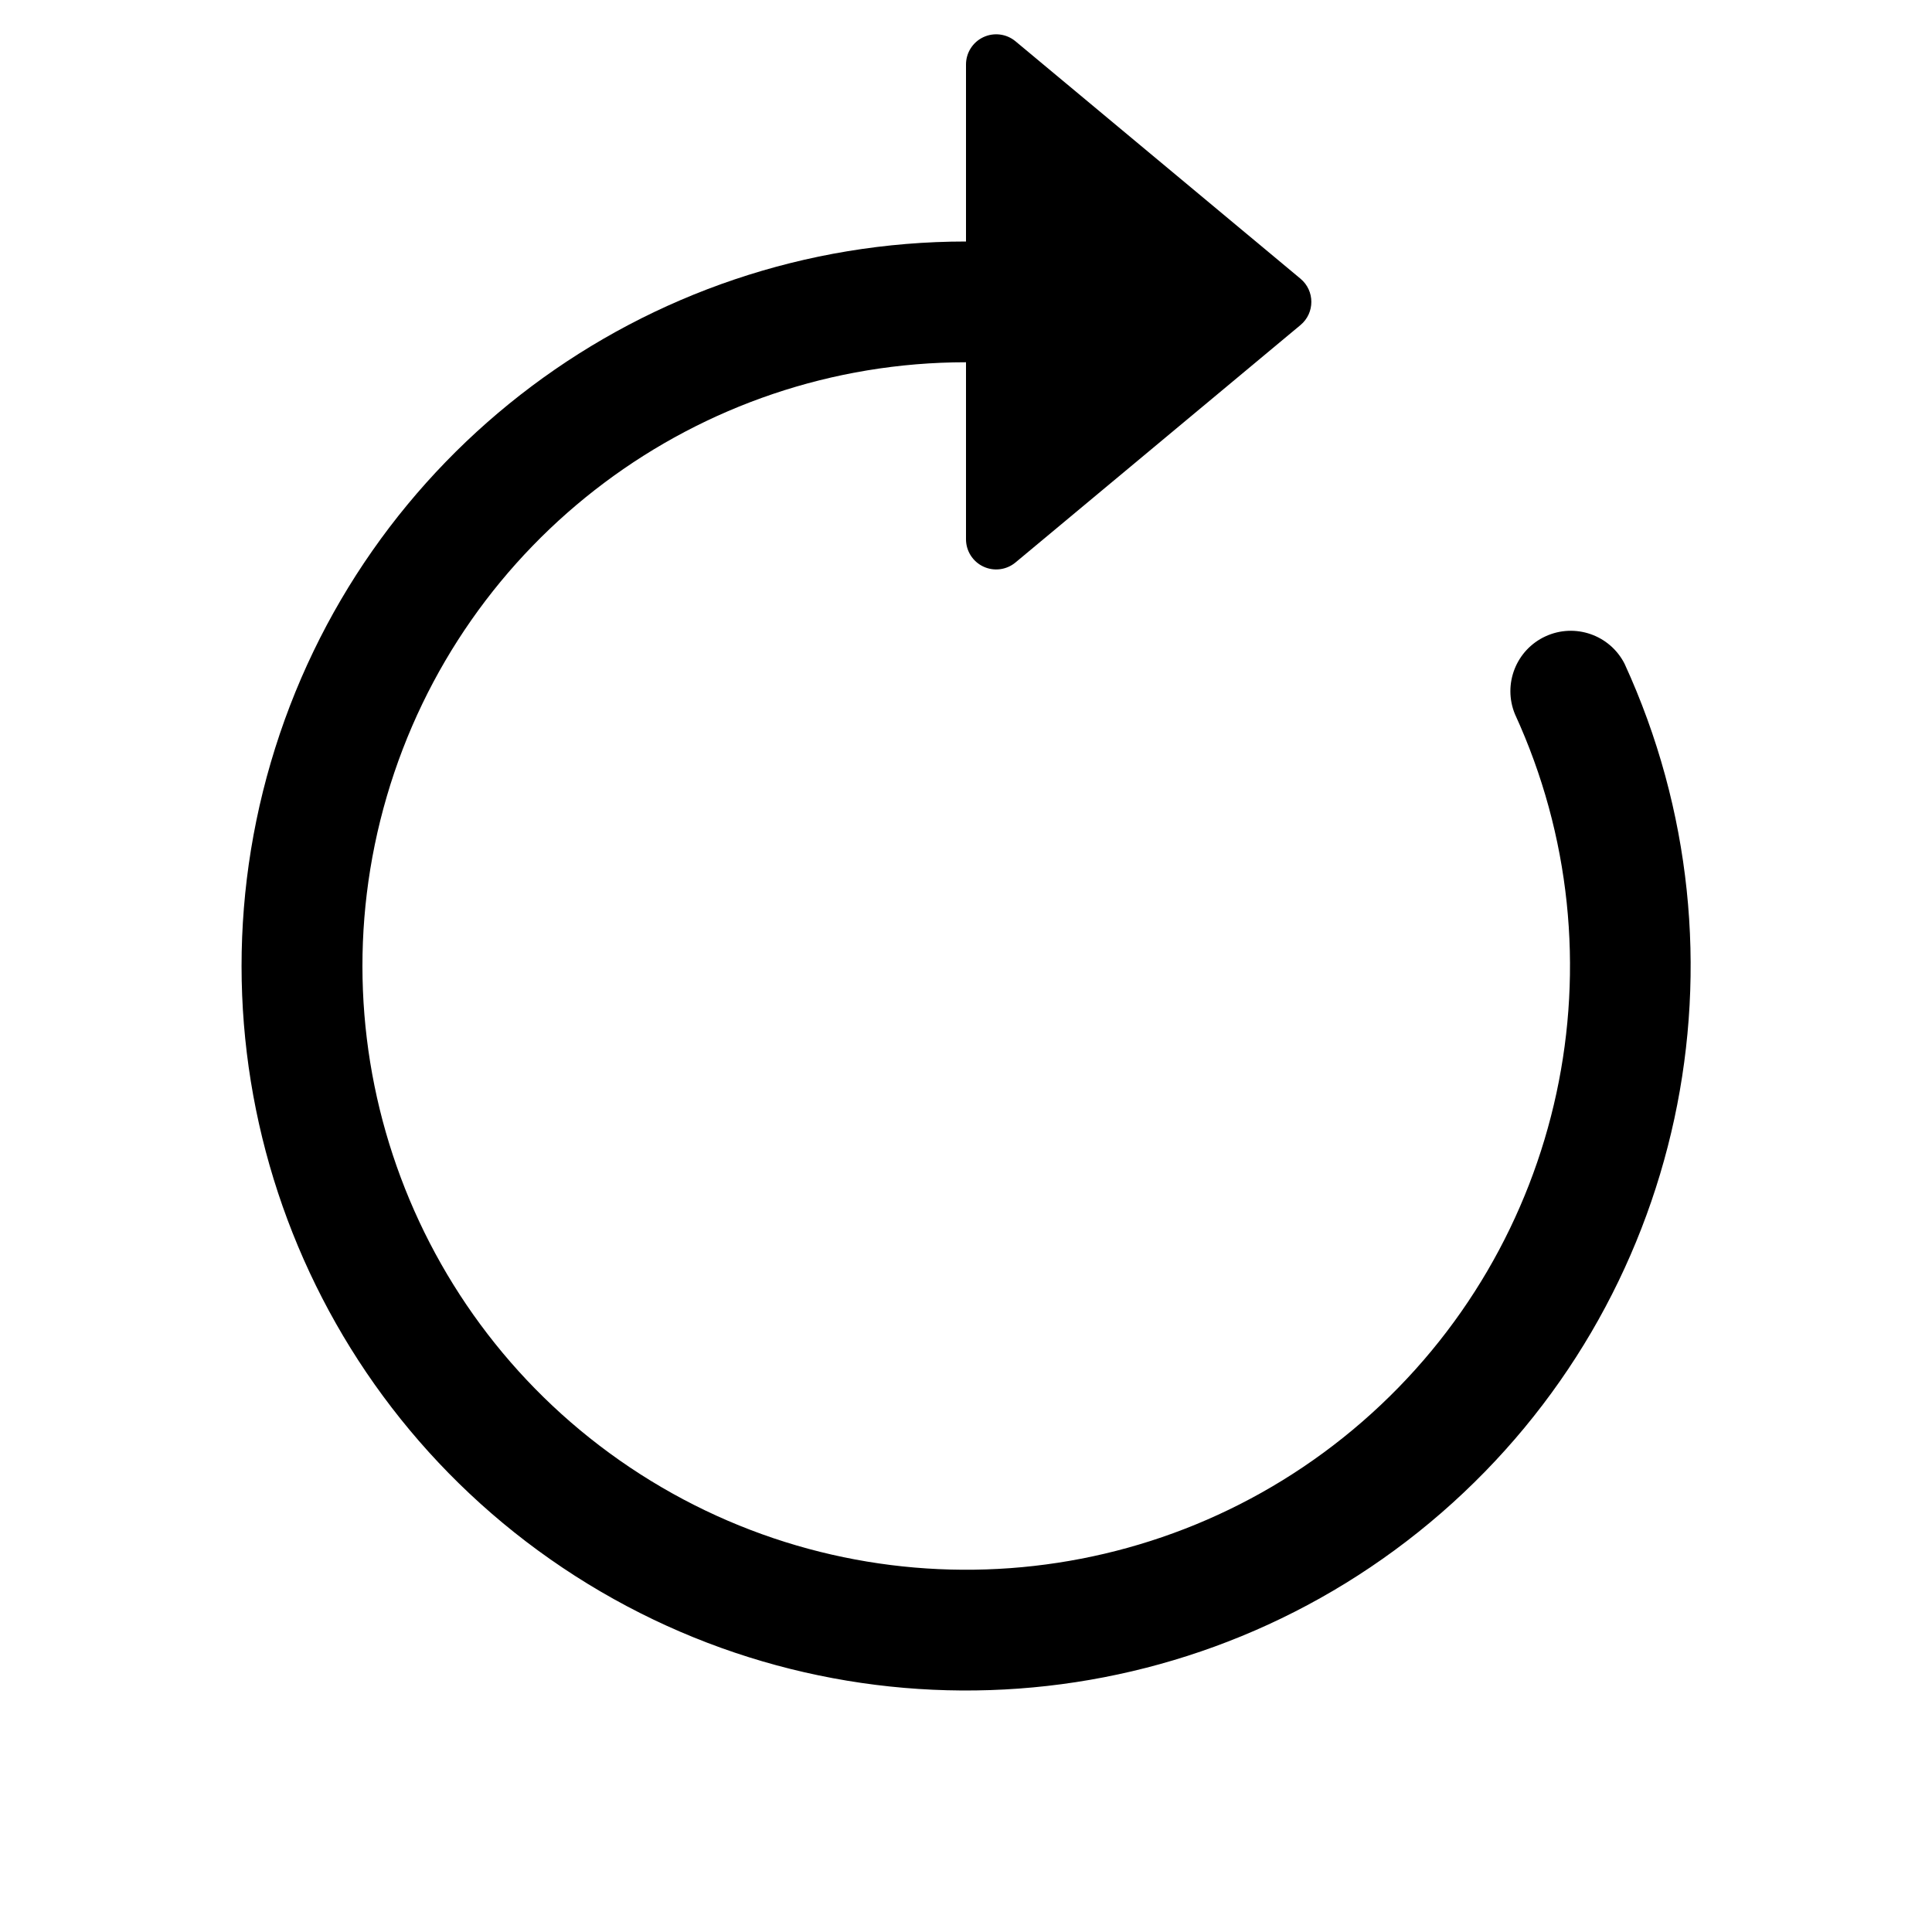
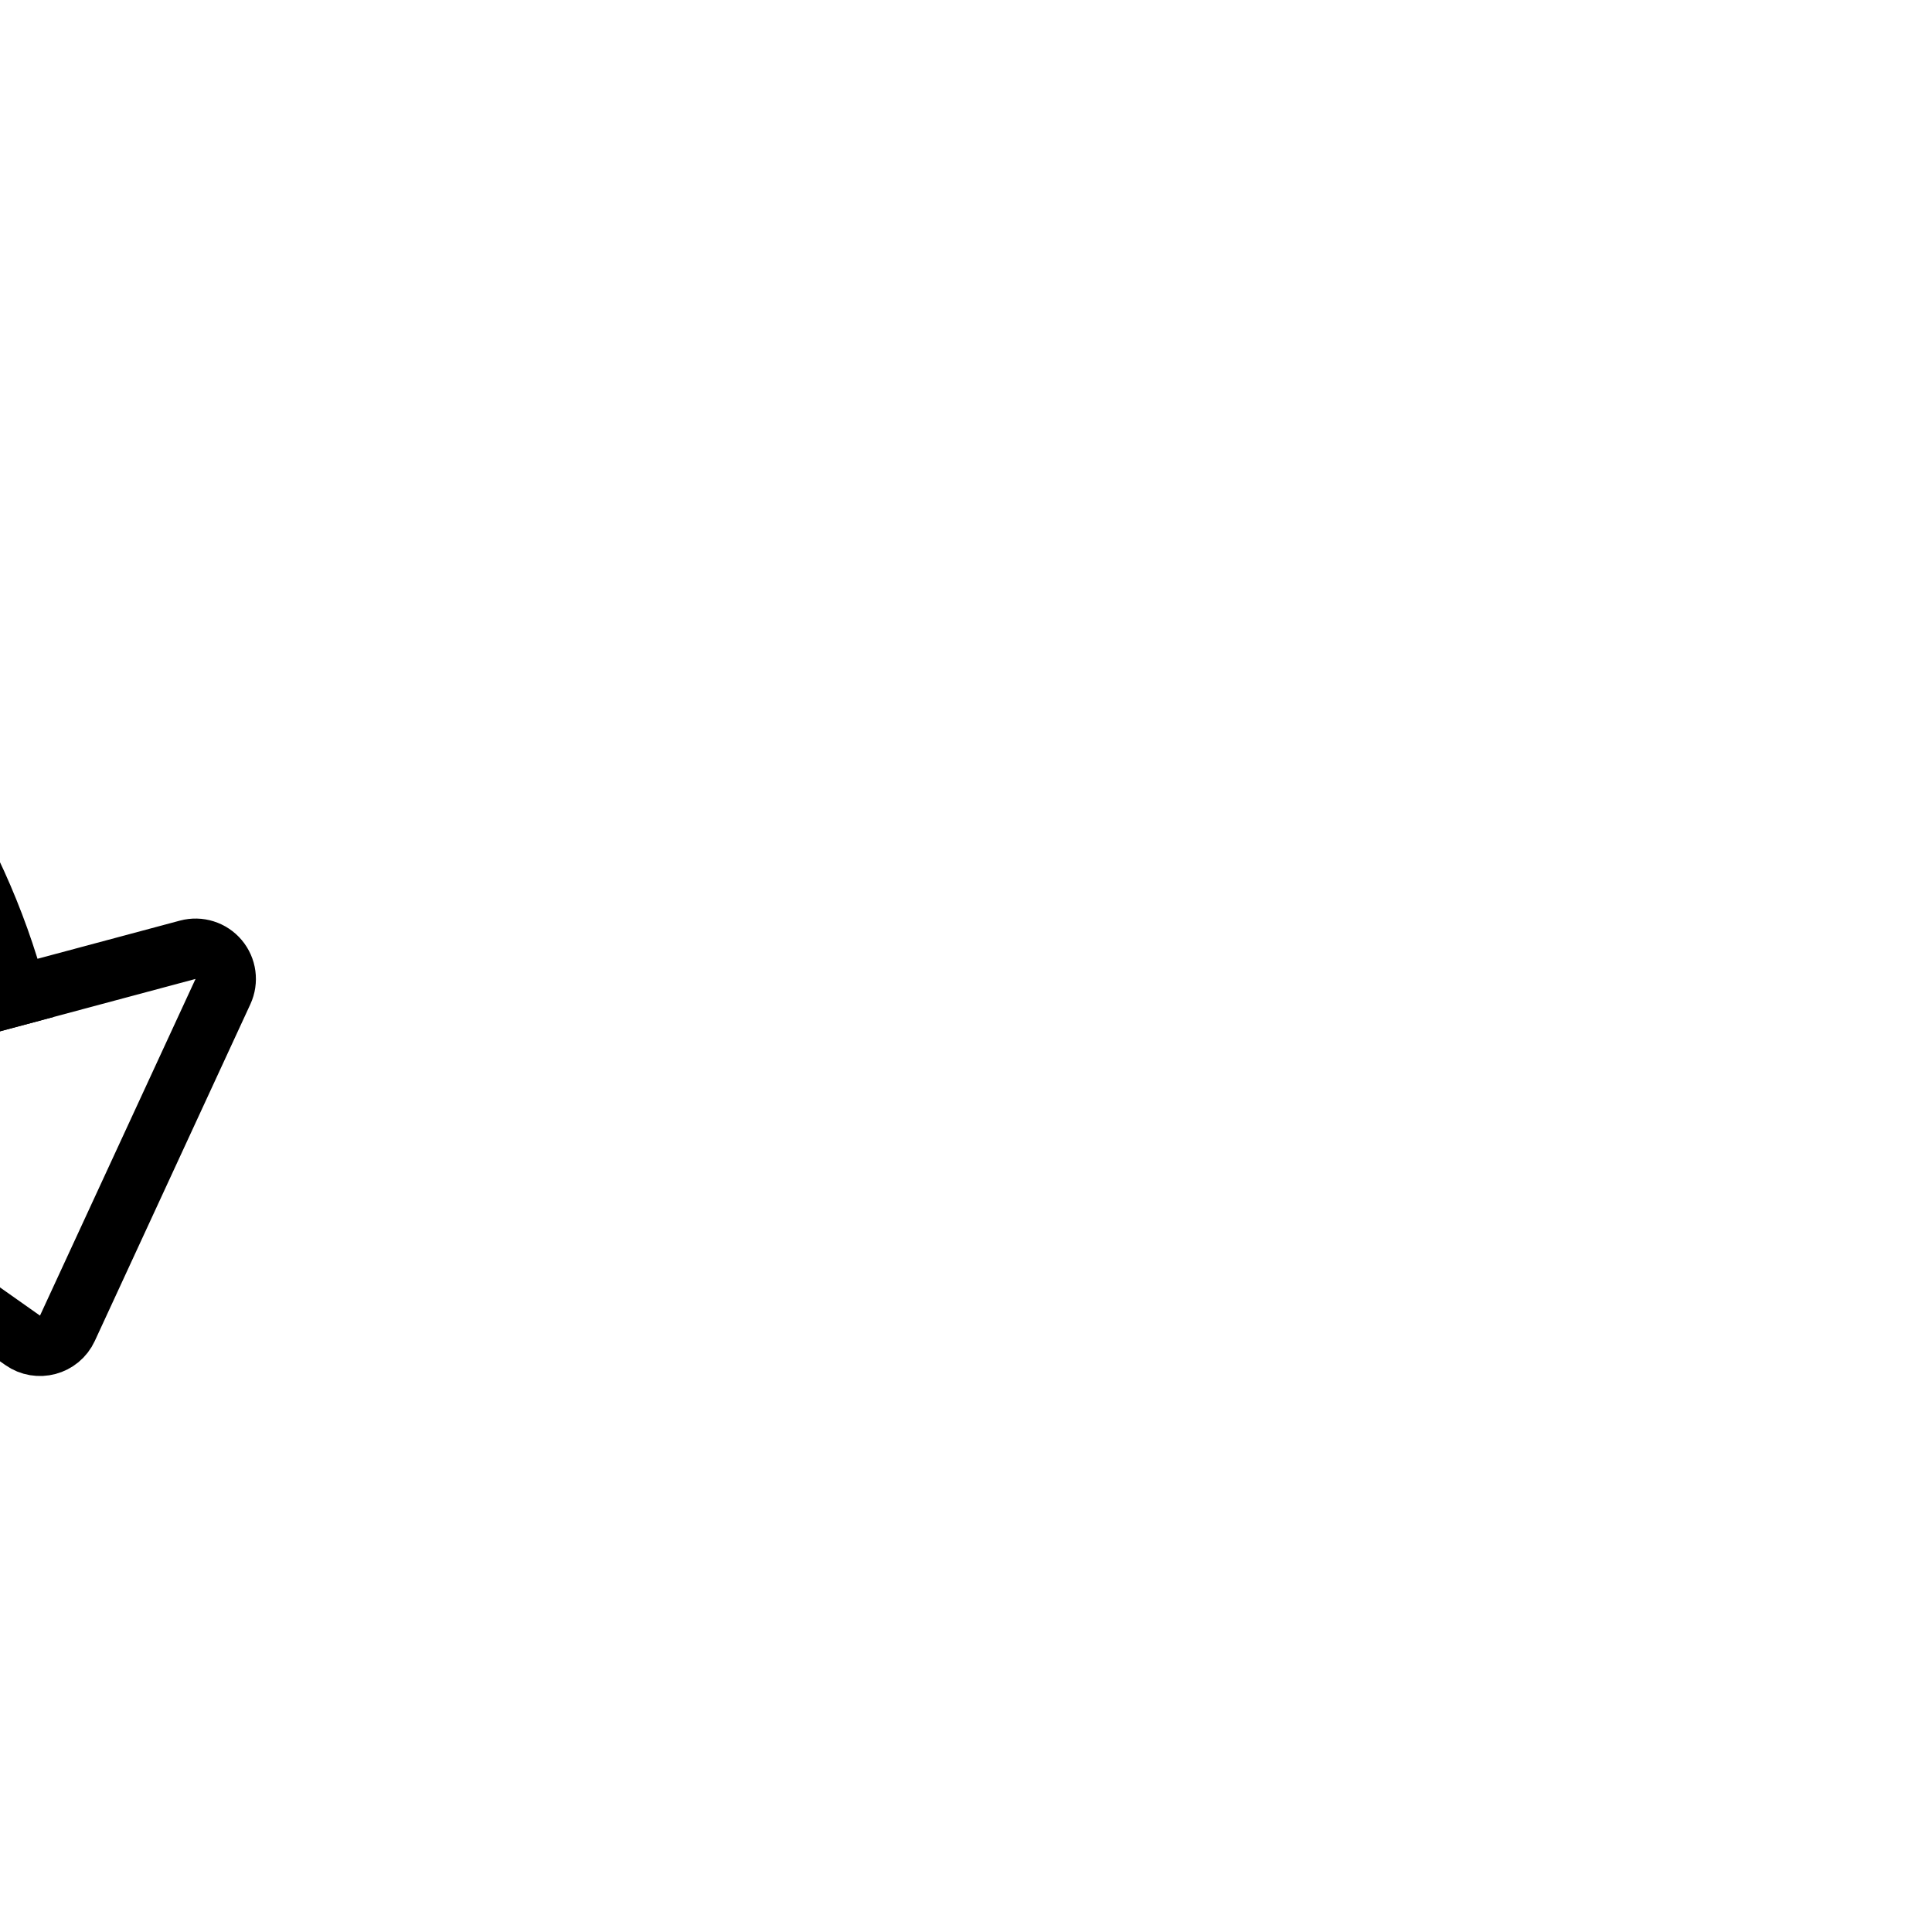
- <svg xmlns="http://www.w3.org/2000/svg" width="16" height="16" fill="currentColor" class="bi bi-arrow-clockwise" viewBox="0 0 16 16">
+ <svg xmlns="http://www.w3.org/2000/svg" width="16" height="16" stroke="currentColor" stroke-width="0.5" fill="none" class="bi bi-arrow-clockwise" viewBox="0 0 16 16" style="transform: rotate(75deg);">
  <path fill-rule="evenodd" d="M8 3a5 5 0 1 0 4.546 2.914.5.5 0 0 1 .908-.417A6 6 0 1 1 8 2z" />
  <path d="M8 4.466V.534a.25.25 0 0 1 .41-.192l2.36 1.966c.12.1.12.284 0 .384L8.41 4.658A.25.25 0 0 1 8 4.466" />
</svg>
